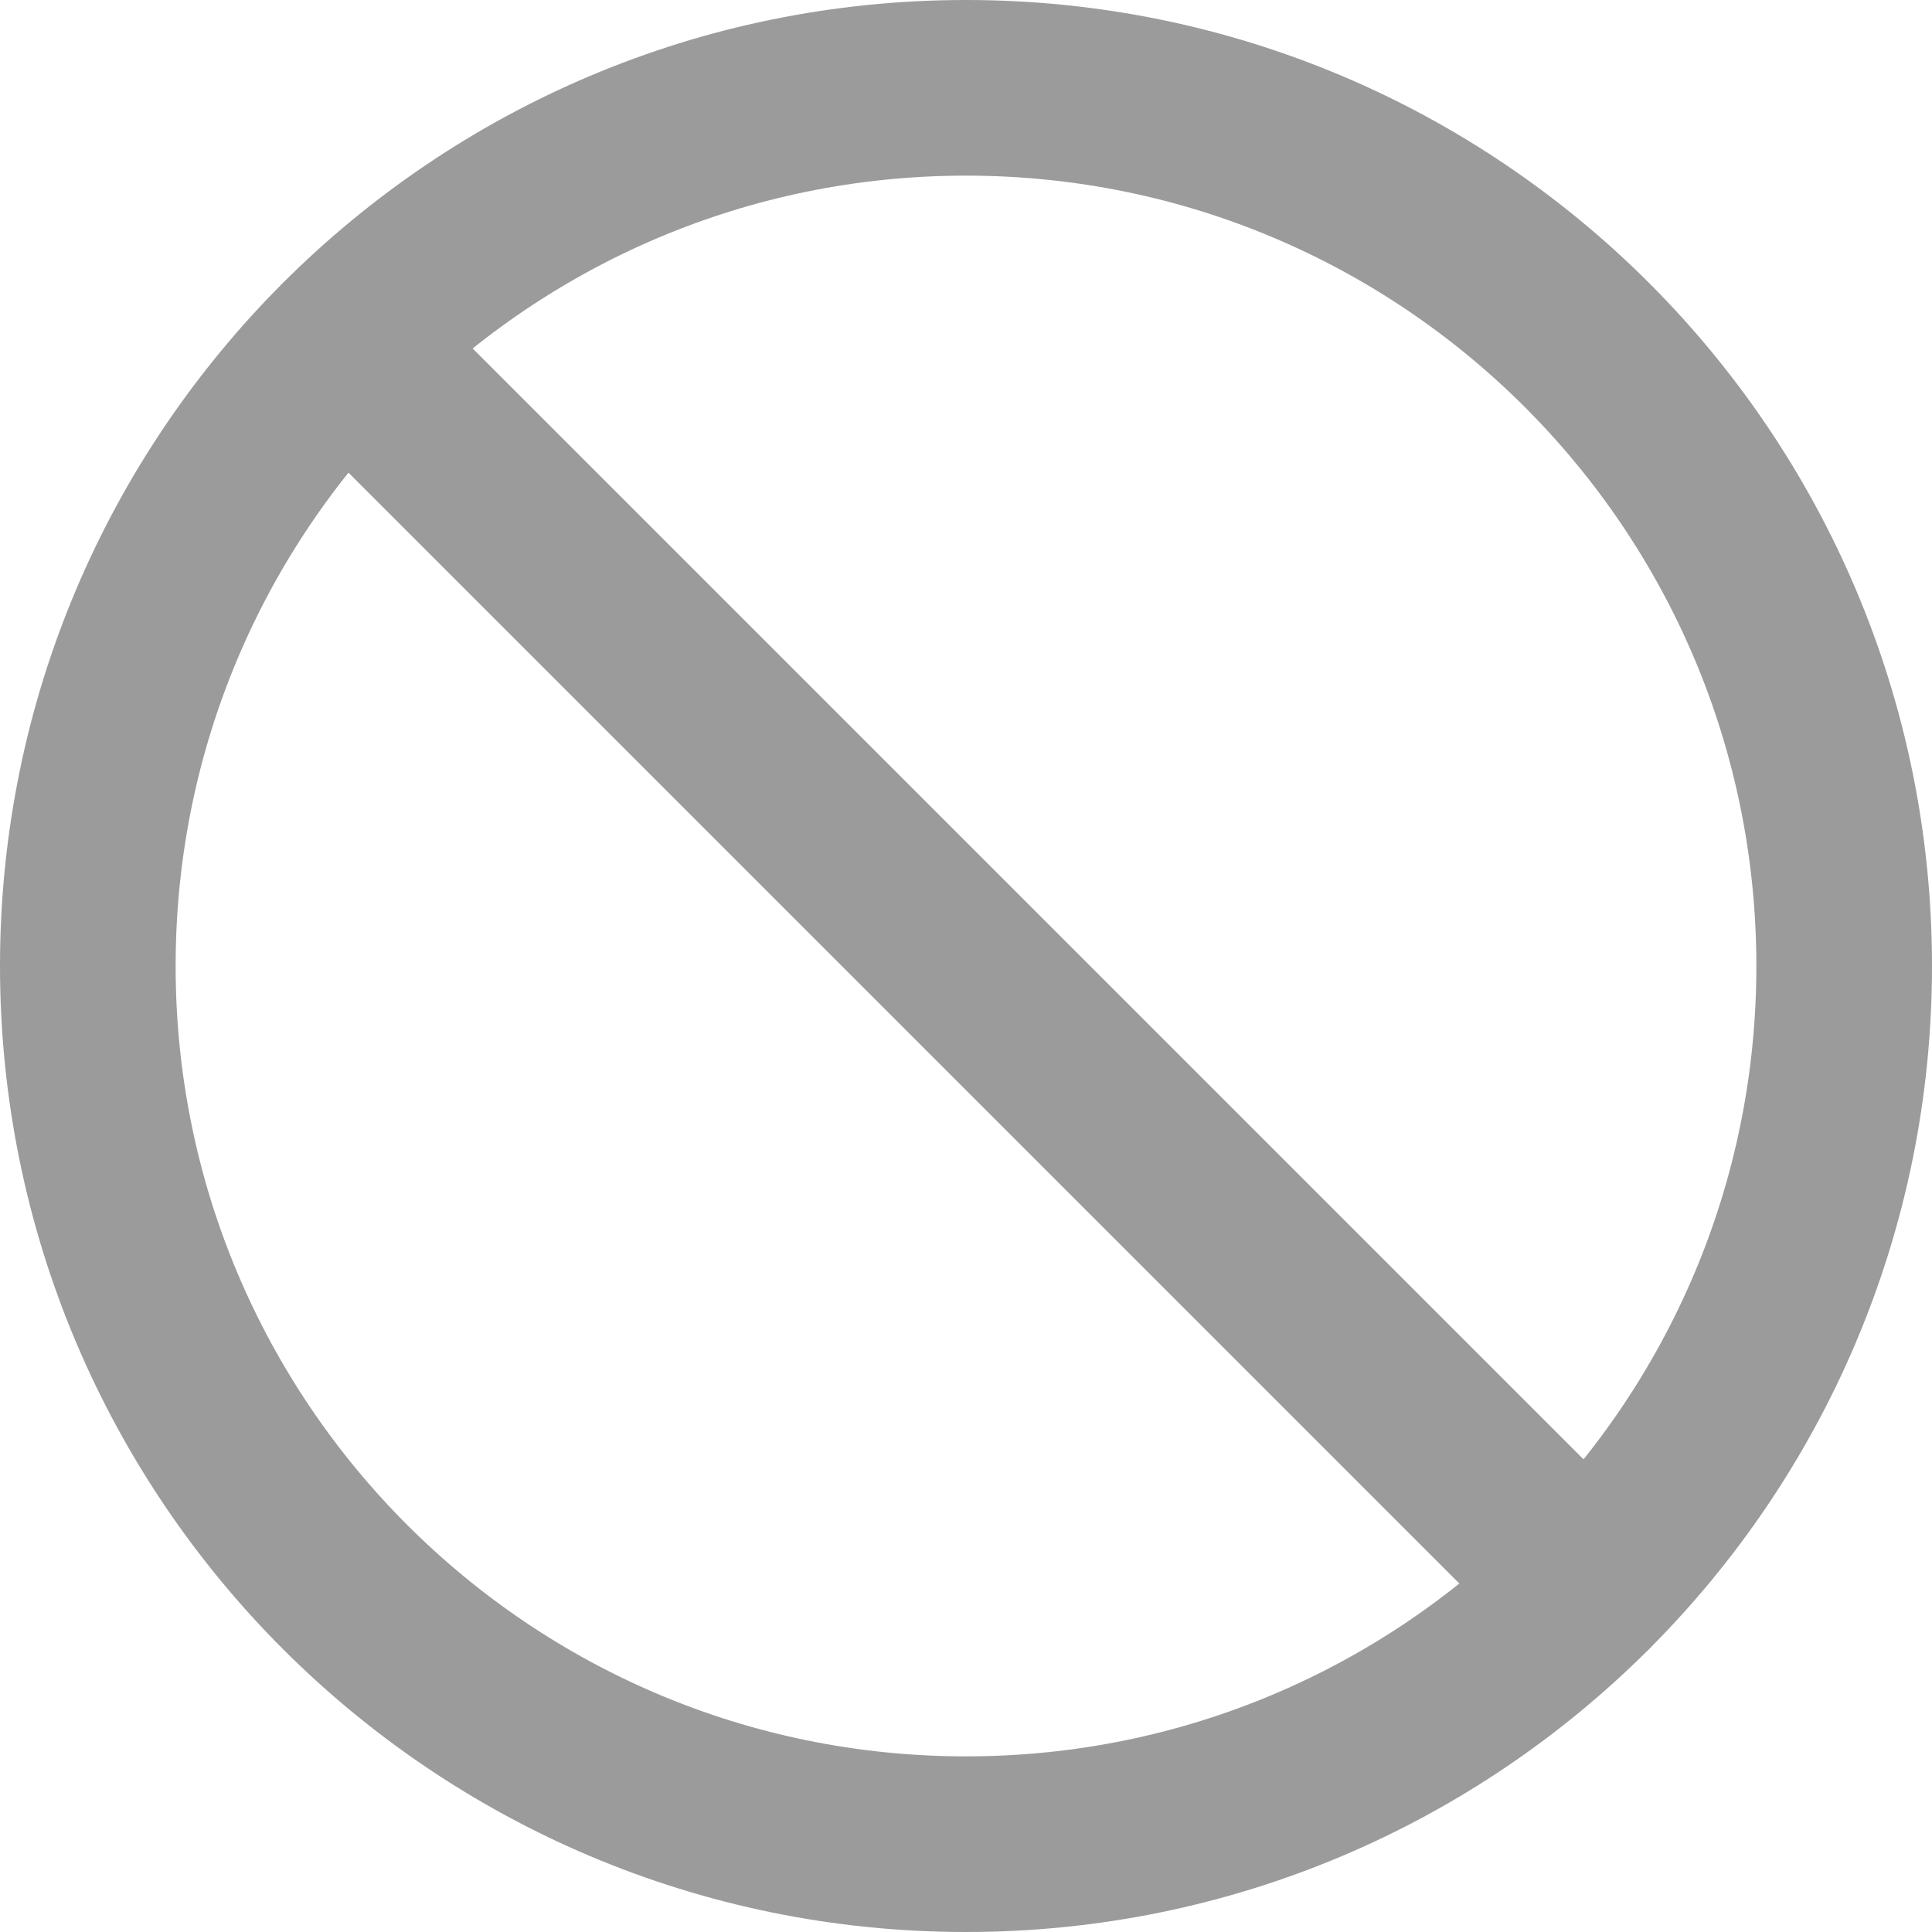
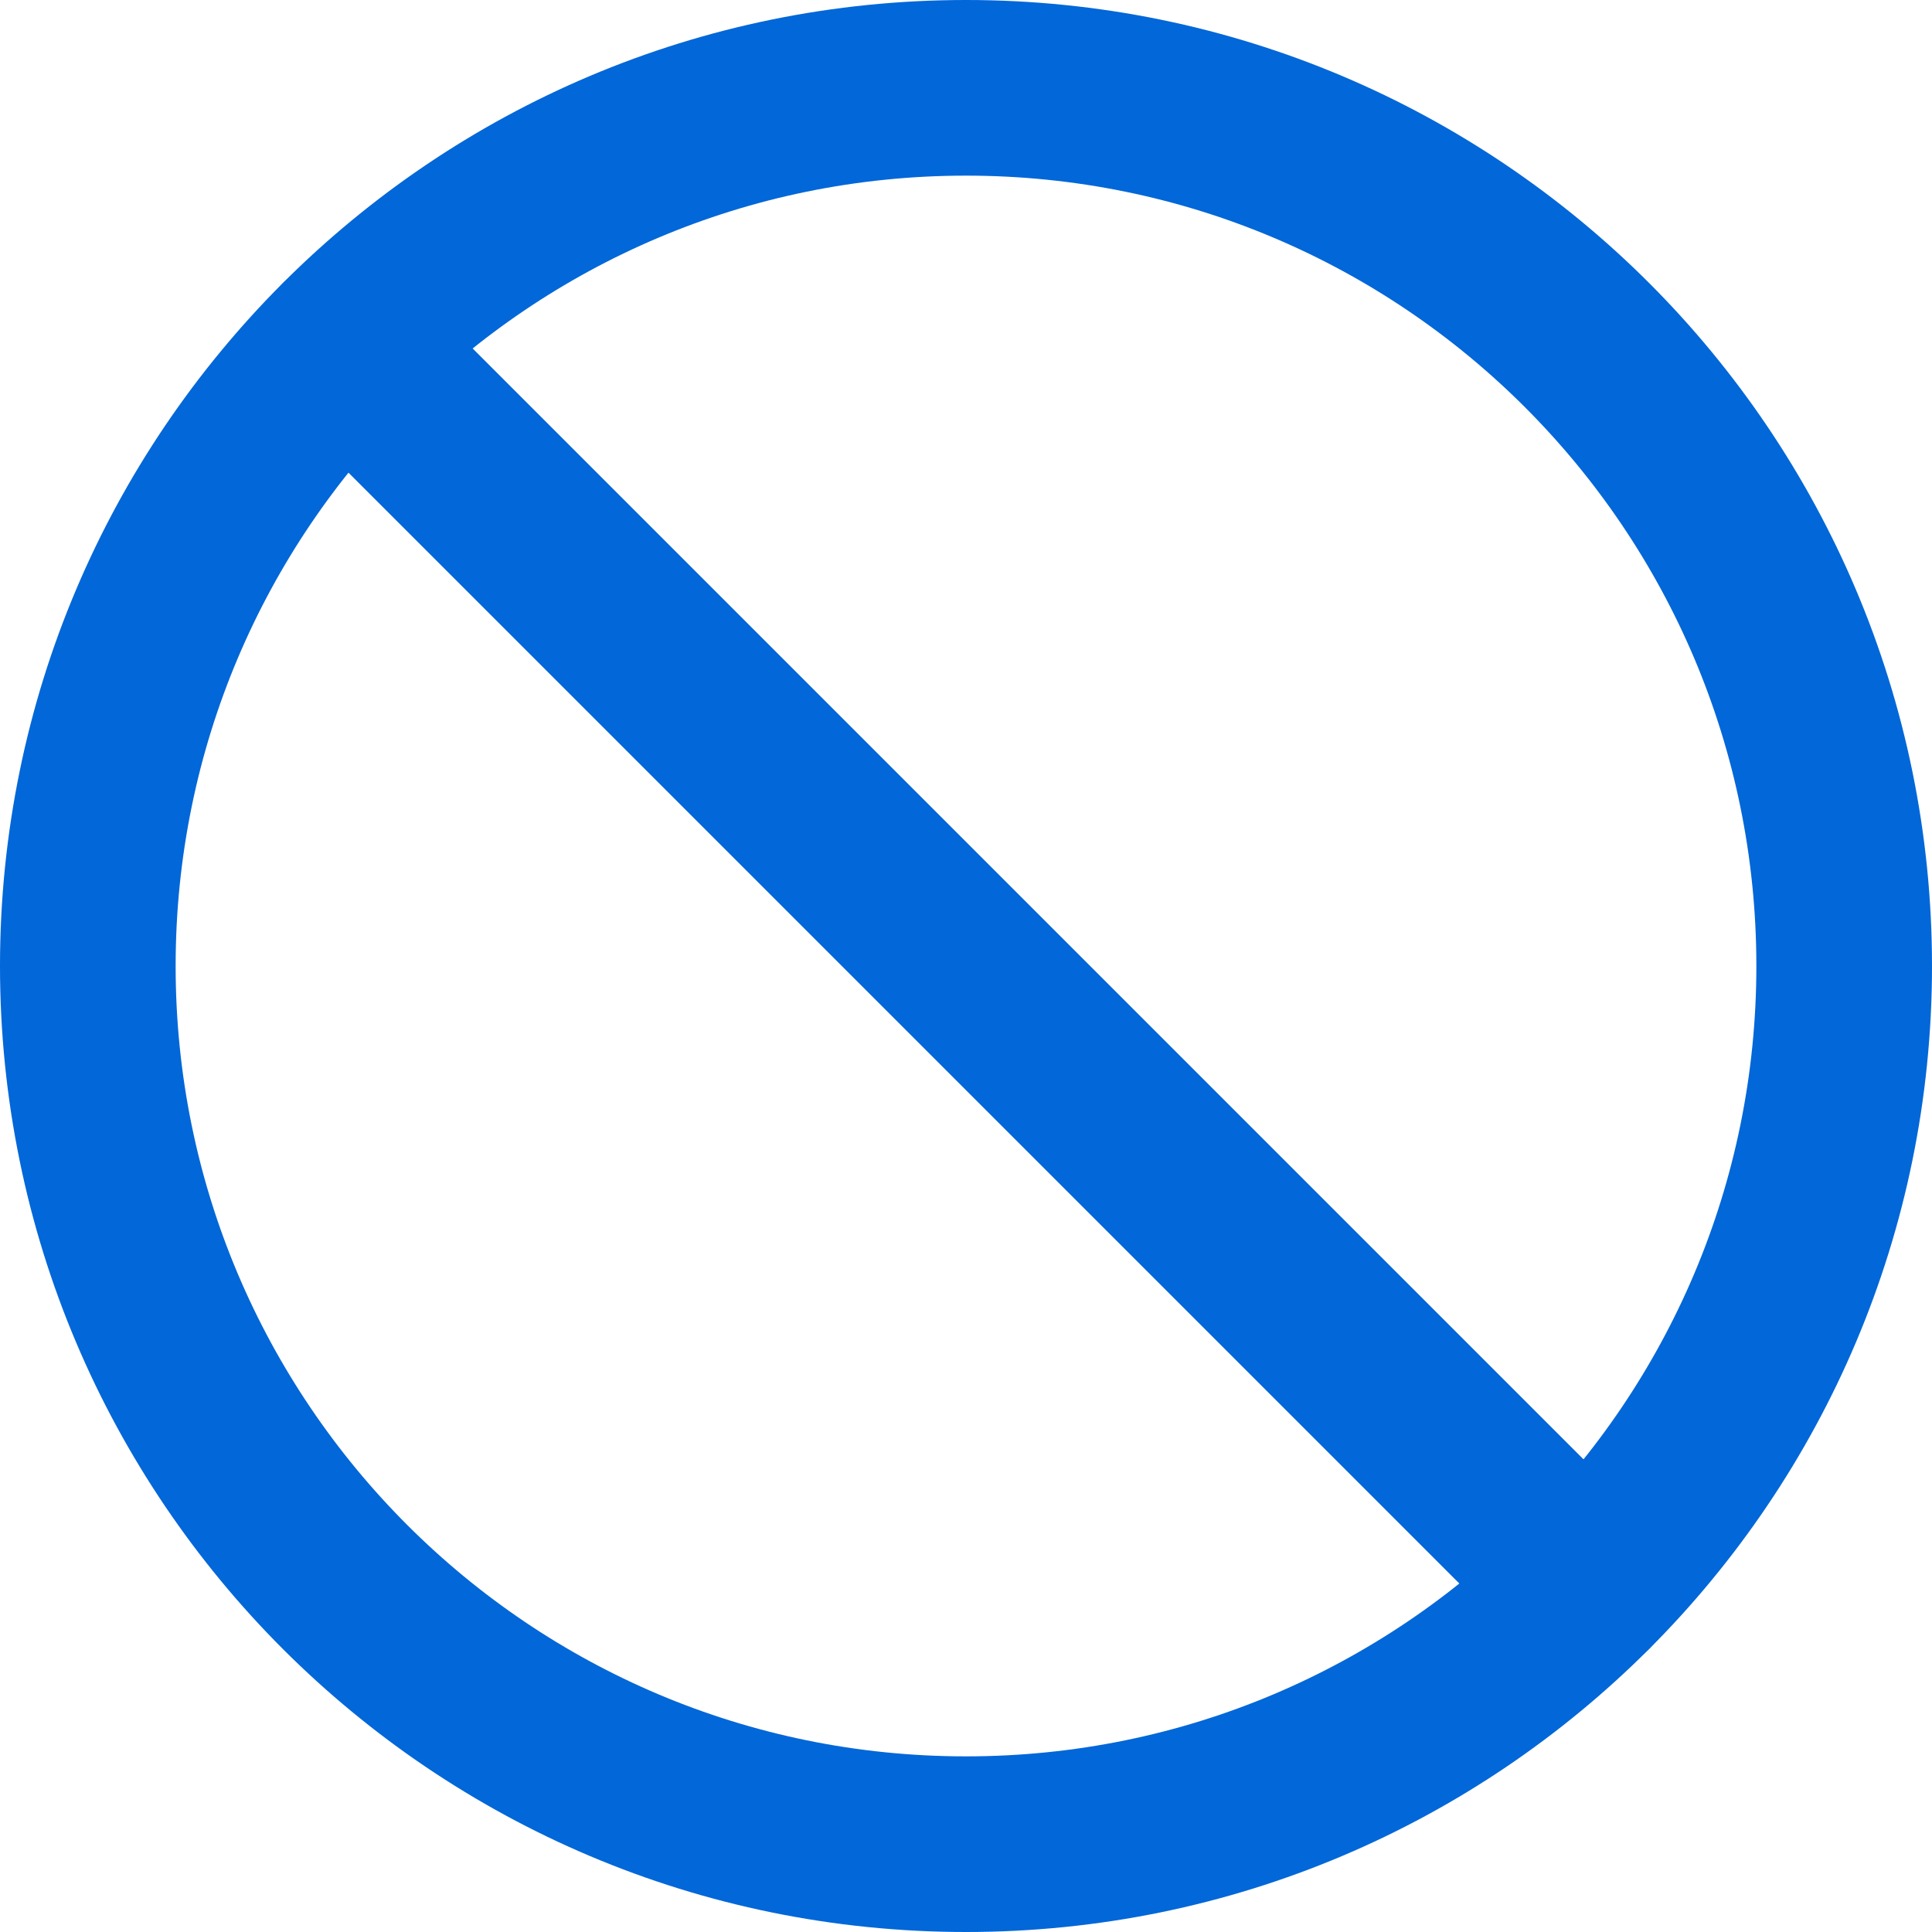
<svg xmlns="http://www.w3.org/2000/svg" width="22px" height="22px" viewBox="0 0 22 22" version="1.1">
  <defs />
  <g id="light-web" stroke="none" stroke-width="1" fill="none" fill-rule="evenodd" stroke-linecap="round" stroke-linejoin="round">
-     <g id="Home-Render-Selected" transform="translate(-1001, -559)" stroke="#9B9B9B" stroke-width="2">
+     <g id="Home-Render-Selected" transform="translate(-1001, -559)" stroke="#0267D8" stroke-width="2">
      <g id="Group-7" transform="translate(320, 158)">
        <g id="Group-11" transform="translate(668, 388)">
          <g id="slash" transform="translate(14, 14)">
            <circle id="Oval" cx="10" cy="10" r="10" />
            <path d="M2.93,2.93 L17.07,17.07" id="Shape" />
          </g>
        </g>
      </g>
    </g>
  </g>
</svg>
